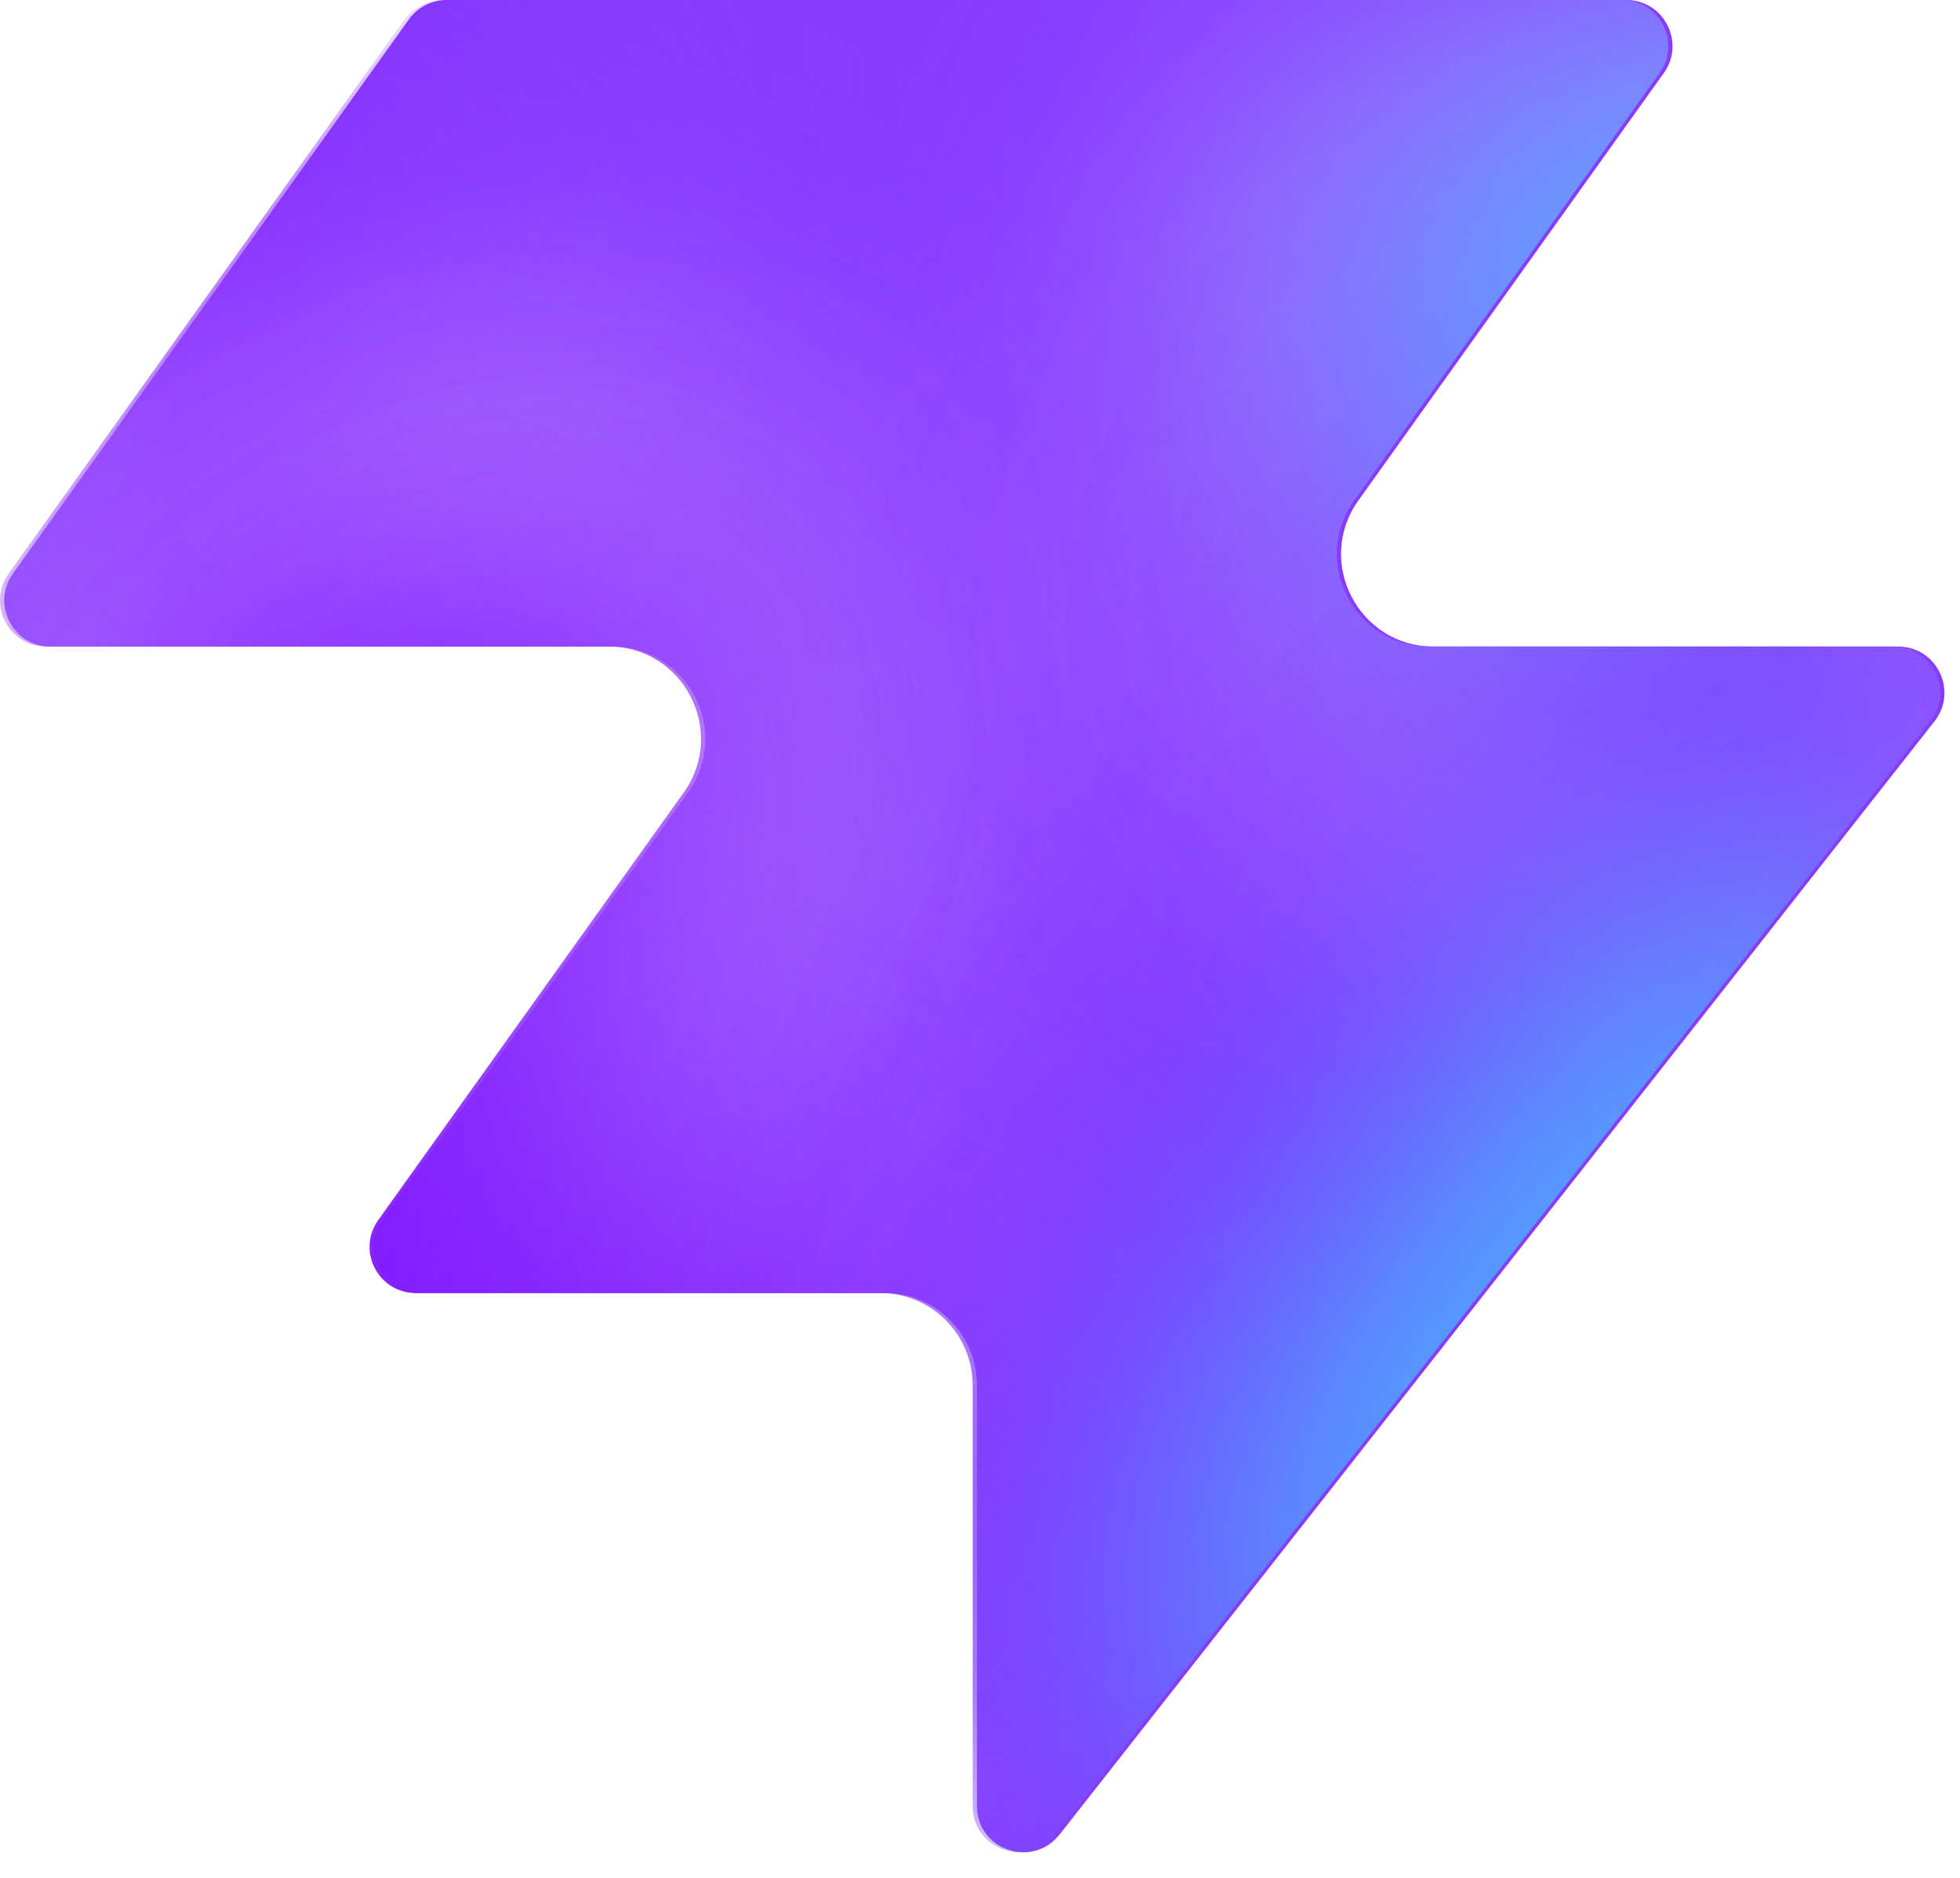
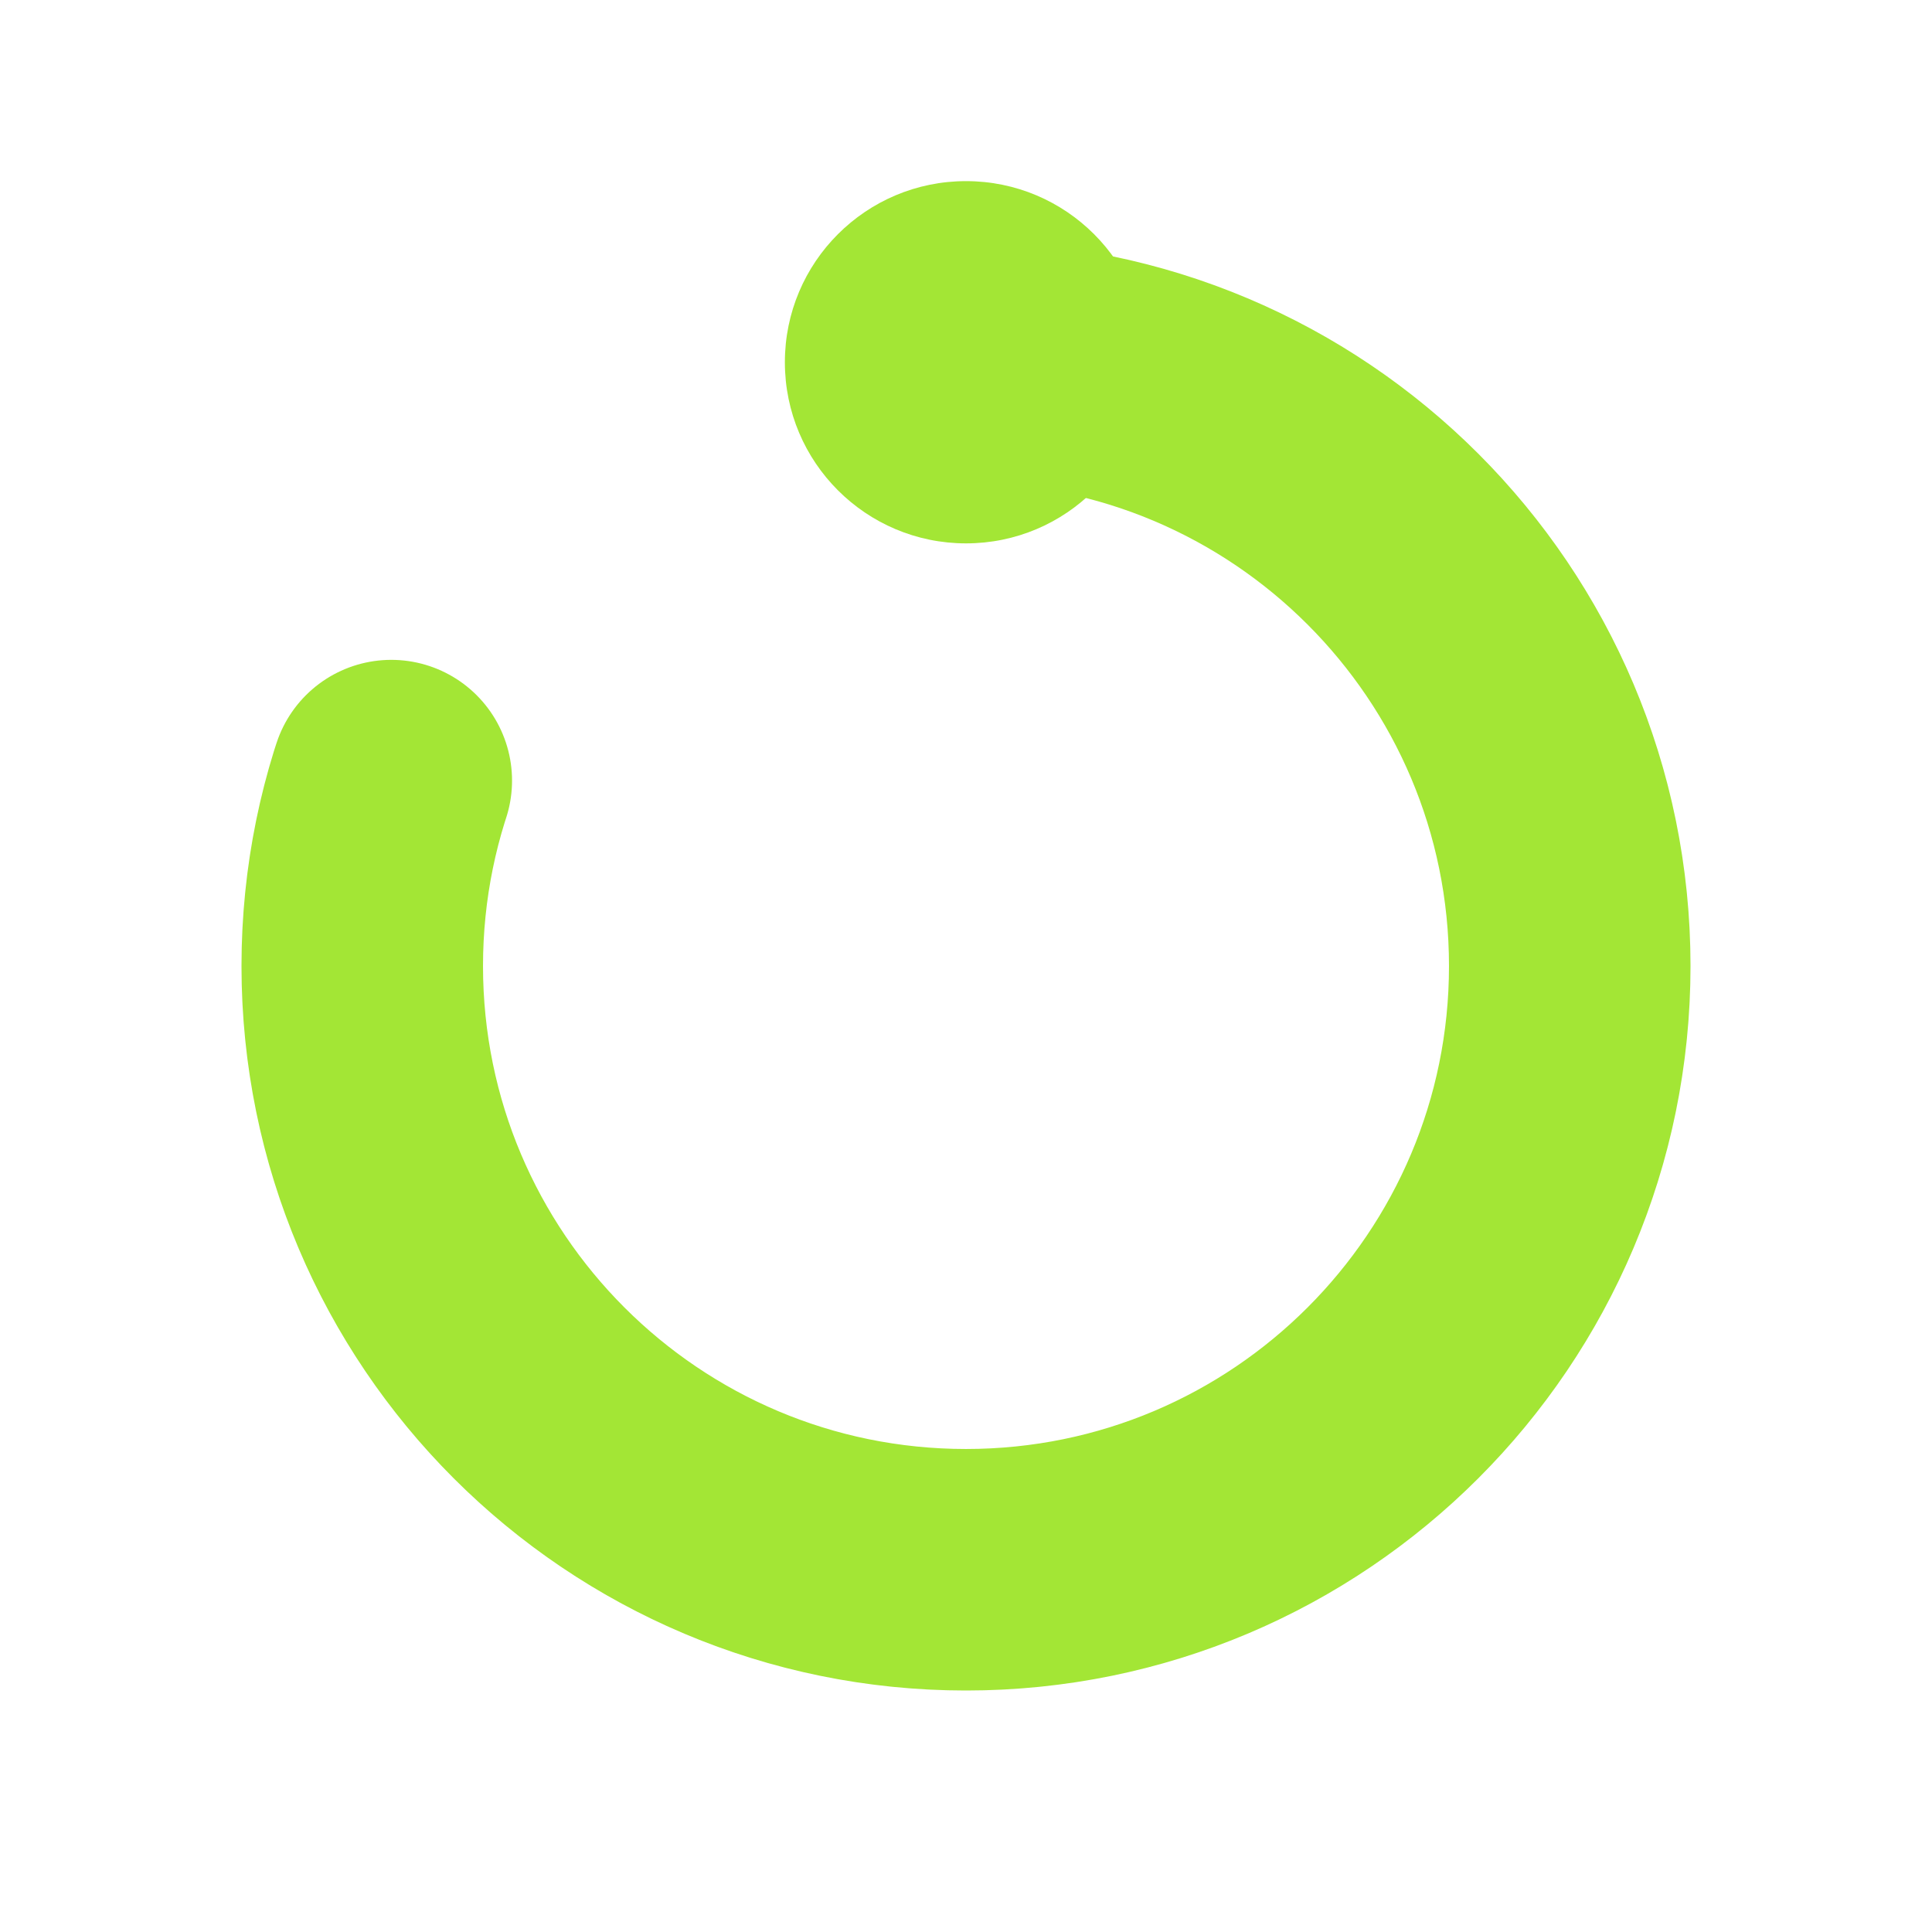
- <svg xmlns="http://www.w3.org/2000/svg" width="48" height="46" fill="none" viewBox="0 0 48 46">
-   <path fill="#863bff" d="M25.946 44.938c-.664.845-2.021.375-2.021-.698V33.937a2.26 2.26 0 0 0-2.262-2.262H10.287c-.92 0-1.456-1.04-.92-1.788l7.48-10.471c1.07-1.497 0-3.578-1.842-3.578H1.237c-.92 0-1.456-1.04-.92-1.788L10.013.474c.214-.297.556-.474.92-.474h28.894c.92 0 1.456 1.04.92 1.788l-7.48 10.471c-1.07 1.498 0 3.579 1.842 3.579h11.377c.943 0 1.473 1.088.89 1.83L25.947 44.94z" style="fill:#863bff;fill:color(display-p3 .525 .23 1);fill-opacity:1" />
-   <mask id="a" width="48" height="46" x="0" y="0" maskUnits="userSpaceOnUse" style="mask-type:alpha">
-     <path fill="#000" d="M25.842 44.938c-.664.844-2.021.375-2.021-.698V33.937a2.26 2.26 0 0 0-2.262-2.262H10.183c-.92 0-1.456-1.04-.92-1.788l7.48-10.471c1.07-1.498 0-3.579-1.842-3.579H1.133c-.92 0-1.456-1.04-.92-1.787L9.91.473c.214-.297.556-.474.92-.474h28.894c.92 0 1.456 1.04.92 1.788l-7.48 10.471c-1.07 1.498 0 3.578 1.842 3.578h11.377c.943 0 1.473 1.088.89 1.832L25.843 44.94z" style="fill:#000;fill-opacity:1" />
-   </mask>
-   <g mask="url(#a)">
-     <g filter="url(#b)">
-       <ellipse cx="5.508" cy="14.704" fill="#ede6ff" rx="5.508" ry="14.704" style="fill:#ede6ff;fill:color(display-p3 .927 .903 1);fill-opacity:1" transform="matrix(.00324 1 1 -.00324 -4.47 31.516)" />
-     </g>
-     <g filter="url(#c)">
-       <ellipse cx="10.399" cy="29.851" fill="#ede6ff" rx="10.399" ry="29.851" style="fill:#ede6ff;fill:color(display-p3 .927 .903 1);fill-opacity:1" transform="matrix(.00324 1 1 -.00324 -39.328 7.883)" />
-     </g>
-     <g filter="url(#d)">
-       <ellipse cx="5.508" cy="30.487" fill="#7e14ff" rx="5.508" ry="30.487" style="fill:#7e14ff;fill:color(display-p3 .492 .077 1);fill-opacity:1" transform="rotate(89.814 -25.913 -14.639)scale(1 -1)" />
-     </g>
-     <g filter="url(#e)">
-       <ellipse cx="5.508" cy="30.599" fill="#7e14ff" rx="5.508" ry="30.599" style="fill:#7e14ff;fill:color(display-p3 .492 .077 1);fill-opacity:1" transform="rotate(89.814 -32.644 -3.334)scale(1 -1)" />
-     </g>
-     <g filter="url(#f)">
-       <ellipse cx="5.508" cy="30.599" fill="#7e14ff" rx="5.508" ry="30.599" style="fill:#7e14ff;fill:color(display-p3 .492 .077 1);fill-opacity:1" transform="matrix(.00324 1 1 -.00324 -34.34 30.47)" />
-     </g>
-     <g filter="url(#g)">
-       <ellipse cx="14.072" cy="22.078" fill="#ede6ff" rx="14.072" ry="22.078" style="fill:#ede6ff;fill:color(display-p3 .927 .903 1);fill-opacity:1" transform="rotate(93.35 24.506 48.493)scale(-1 1)" />
-     </g>
-     <g filter="url(#h)">
-       <ellipse cx="3.47" cy="21.501" fill="#7e14ff" rx="3.47" ry="21.501" style="fill:#7e14ff;fill:color(display-p3 .492 .077 1);fill-opacity:1" transform="rotate(89.009 28.708 47.59)scale(-1 1)" />
-     </g>
-     <g filter="url(#i)">
-       <ellipse cx="3.47" cy="21.501" fill="#7e14ff" rx="3.47" ry="21.501" style="fill:#7e14ff;fill:color(display-p3 .492 .077 1);fill-opacity:1" transform="rotate(89.009 28.708 47.59)scale(-1 1)" />
-     </g>
-     <g filter="url(#j)">
-       <ellipse cx=".387" cy="8.972" fill="#7e14ff" rx="4.407" ry="29.108" style="fill:#7e14ff;fill:color(display-p3 .492 .077 1);fill-opacity:1" transform="rotate(39.51 .387 8.972)" />
-     </g>
-     <g filter="url(#k)">
-       <ellipse cx="47.523" cy="-6.092" fill="#7e14ff" rx="4.407" ry="29.108" style="fill:#7e14ff;fill:color(display-p3 .492 .077 1);fill-opacity:1" transform="rotate(37.892 47.523 -6.092)" />
-     </g>
-     <g filter="url(#l)">
-       <ellipse cx="41.412" cy="6.333" fill="#47bfff" rx="5.971" ry="9.665" style="fill:#47bfff;fill:color(display-p3 .28 .748 1);fill-opacity:1" transform="rotate(37.892 41.412 6.333)" />
-     </g>
-     <g filter="url(#m)">
-       <ellipse cx="-1.879" cy="38.332" fill="#7e14ff" rx="4.407" ry="29.108" style="fill:#7e14ff;fill:color(display-p3 .492 .077 1);fill-opacity:1" transform="rotate(37.892 -1.88 38.332)" />
-     </g>
-     <g filter="url(#n)">
-       <ellipse cx="-1.879" cy="38.332" fill="#7e14ff" rx="4.407" ry="29.108" style="fill:#7e14ff;fill:color(display-p3 .492 .077 1);fill-opacity:1" transform="rotate(37.892 -1.88 38.332)" />
-     </g>
-     <g filter="url(#o)">
-       <ellipse cx="35.651" cy="29.907" fill="#7e14ff" rx="4.407" ry="29.108" style="fill:#7e14ff;fill:color(display-p3 .492 .077 1);fill-opacity:1" transform="rotate(37.892 35.651 29.907)" />
-     </g>
-     <g filter="url(#p)">
-       <ellipse cx="38.418" cy="32.4" fill="#47bfff" rx="5.971" ry="15.297" style="fill:#47bfff;fill:color(display-p3 .28 .748 1);fill-opacity:1" transform="rotate(37.892 38.418 32.4)" />
-     </g>
+ <svg xmlns="http://www.w3.org/2000/svg" viewBox="0 0 64 64" width="64" height="64" fill="none">
+   <g transform="rotate(-90 32 32)">
+     <circle cx="32" cy="32" r="20" stroke="#a3e635" stroke-width="8" stroke-linecap="round" stroke-dasharray="100.5 25.2" />
  </g>
-   <defs>
-     <filter id="b" width="60.045" height="41.654" x="-19.77" y="16.149" color-interpolation-filters="sRGB" filterUnits="userSpaceOnUse">
-       <feFlood flood-opacity="0" result="BackgroundImageFix" />
-       <feBlend in="SourceGraphic" in2="BackgroundImageFix" result="shape" />
-       <feGaussianBlur result="effect1_foregroundBlur_2002_17158" stdDeviation="7.659" />
-     </filter>
-     <filter id="c" width="90.34" height="51.437" x="-54.613" y="-7.533" color-interpolation-filters="sRGB" filterUnits="userSpaceOnUse">
-       <feFlood flood-opacity="0" result="BackgroundImageFix" />
-       <feBlend in="SourceGraphic" in2="BackgroundImageFix" result="shape" />
-       <feGaussianBlur result="effect1_foregroundBlur_2002_17158" stdDeviation="7.659" />
-     </filter>
-     <filter id="d" width="79.355" height="29.4" x="-49.64" y="2.03" color-interpolation-filters="sRGB" filterUnits="userSpaceOnUse">
-       <feFlood flood-opacity="0" result="BackgroundImageFix" />
-       <feBlend in="SourceGraphic" in2="BackgroundImageFix" result="shape" />
-       <feGaussianBlur result="effect1_foregroundBlur_2002_17158" stdDeviation="4.596" />
-     </filter>
-     <filter id="e" width="79.579" height="29.4" x="-45.045" y="20.029" color-interpolation-filters="sRGB" filterUnits="userSpaceOnUse">
-       <feFlood flood-opacity="0" result="BackgroundImageFix" />
-       <feBlend in="SourceGraphic" in2="BackgroundImageFix" result="shape" />
-       <feGaussianBlur result="effect1_foregroundBlur_2002_17158" stdDeviation="4.596" />
-     </filter>
-     <filter id="f" width="79.579" height="29.4" x="-43.513" y="21.178" color-interpolation-filters="sRGB" filterUnits="userSpaceOnUse">
-       <feFlood flood-opacity="0" result="BackgroundImageFix" />
-       <feBlend in="SourceGraphic" in2="BackgroundImageFix" result="shape" />
-       <feGaussianBlur result="effect1_foregroundBlur_2002_17158" stdDeviation="4.596" />
-     </filter>
-     <filter id="g" width="74.749" height="58.852" x="15.756" y="-17.901" color-interpolation-filters="sRGB" filterUnits="userSpaceOnUse">
-       <feFlood flood-opacity="0" result="BackgroundImageFix" />
-       <feBlend in="SourceGraphic" in2="BackgroundImageFix" result="shape" />
-       <feGaussianBlur result="effect1_foregroundBlur_2002_17158" stdDeviation="7.659" />
-     </filter>
-     <filter id="h" width="61.377" height="25.362" x="23.548" y="2.284" color-interpolation-filters="sRGB" filterUnits="userSpaceOnUse">
-       <feFlood flood-opacity="0" result="BackgroundImageFix" />
-       <feBlend in="SourceGraphic" in2="BackgroundImageFix" result="shape" />
-       <feGaussianBlur result="effect1_foregroundBlur_2002_17158" stdDeviation="4.596" />
-     </filter>
-     <filter id="i" width="61.377" height="25.362" x="23.548" y="2.284" color-interpolation-filters="sRGB" filterUnits="userSpaceOnUse">
-       <feFlood flood-opacity="0" result="BackgroundImageFix" />
-       <feBlend in="SourceGraphic" in2="BackgroundImageFix" result="shape" />
-       <feGaussianBlur result="effect1_foregroundBlur_2002_17158" stdDeviation="4.596" />
-     </filter>
-     <filter id="j" width="56.045" height="63.649" x="-27.636" y="-22.853" color-interpolation-filters="sRGB" filterUnits="userSpaceOnUse">
-       <feFlood flood-opacity="0" result="BackgroundImageFix" />
-       <feBlend in="SourceGraphic" in2="BackgroundImageFix" result="shape" />
-       <feGaussianBlur result="effect1_foregroundBlur_2002_17158" stdDeviation="4.596" />
-     </filter>
-     <filter id="k" width="54.814" height="64.646" x="20.116" y="-38.415" color-interpolation-filters="sRGB" filterUnits="userSpaceOnUse">
-       <feFlood flood-opacity="0" result="BackgroundImageFix" />
-       <feBlend in="SourceGraphic" in2="BackgroundImageFix" result="shape" />
-       <feGaussianBlur result="effect1_foregroundBlur_2002_17158" stdDeviation="4.596" />
-     </filter>
-     <filter id="l" width="33.541" height="35.313" x="24.641" y="-11.323" color-interpolation-filters="sRGB" filterUnits="userSpaceOnUse">
-       <feFlood flood-opacity="0" result="BackgroundImageFix" />
-       <feBlend in="SourceGraphic" in2="BackgroundImageFix" result="shape" />
-       <feGaussianBlur result="effect1_foregroundBlur_2002_17158" stdDeviation="4.596" />
-     </filter>
-     <filter id="m" width="54.814" height="64.646" x="-29.286" y="6.009" color-interpolation-filters="sRGB" filterUnits="userSpaceOnUse">
-       <feFlood flood-opacity="0" result="BackgroundImageFix" />
-       <feBlend in="SourceGraphic" in2="BackgroundImageFix" result="shape" />
-       <feGaussianBlur result="effect1_foregroundBlur_2002_17158" stdDeviation="4.596" />
-     </filter>
-     <filter id="n" width="54.814" height="64.646" x="-29.286" y="6.009" color-interpolation-filters="sRGB" filterUnits="userSpaceOnUse">
-       <feFlood flood-opacity="0" result="BackgroundImageFix" />
-       <feBlend in="SourceGraphic" in2="BackgroundImageFix" result="shape" />
-       <feGaussianBlur result="effect1_foregroundBlur_2002_17158" stdDeviation="4.596" />
-     </filter>
-     <filter id="o" width="54.814" height="64.646" x="8.244" y="-2.416" color-interpolation-filters="sRGB" filterUnits="userSpaceOnUse">
-       <feFlood flood-opacity="0" result="BackgroundImageFix" />
-       <feBlend in="SourceGraphic" in2="BackgroundImageFix" result="shape" />
-       <feGaussianBlur result="effect1_foregroundBlur_2002_17158" stdDeviation="4.596" />
-     </filter>
-     <filter id="p" width="39.409" height="43.623" x="18.713" y="10.588" color-interpolation-filters="sRGB" filterUnits="userSpaceOnUse">
-       <feFlood flood-opacity="0" result="BackgroundImageFix" />
-       <feBlend in="SourceGraphic" in2="BackgroundImageFix" result="shape" />
-       <feGaussianBlur result="effect1_foregroundBlur_2002_17158" stdDeviation="4.596" />
-     </filter>
-   </defs>
+   <circle cx="32" cy="12" r="6" fill="#a3e635" />
</svg>
